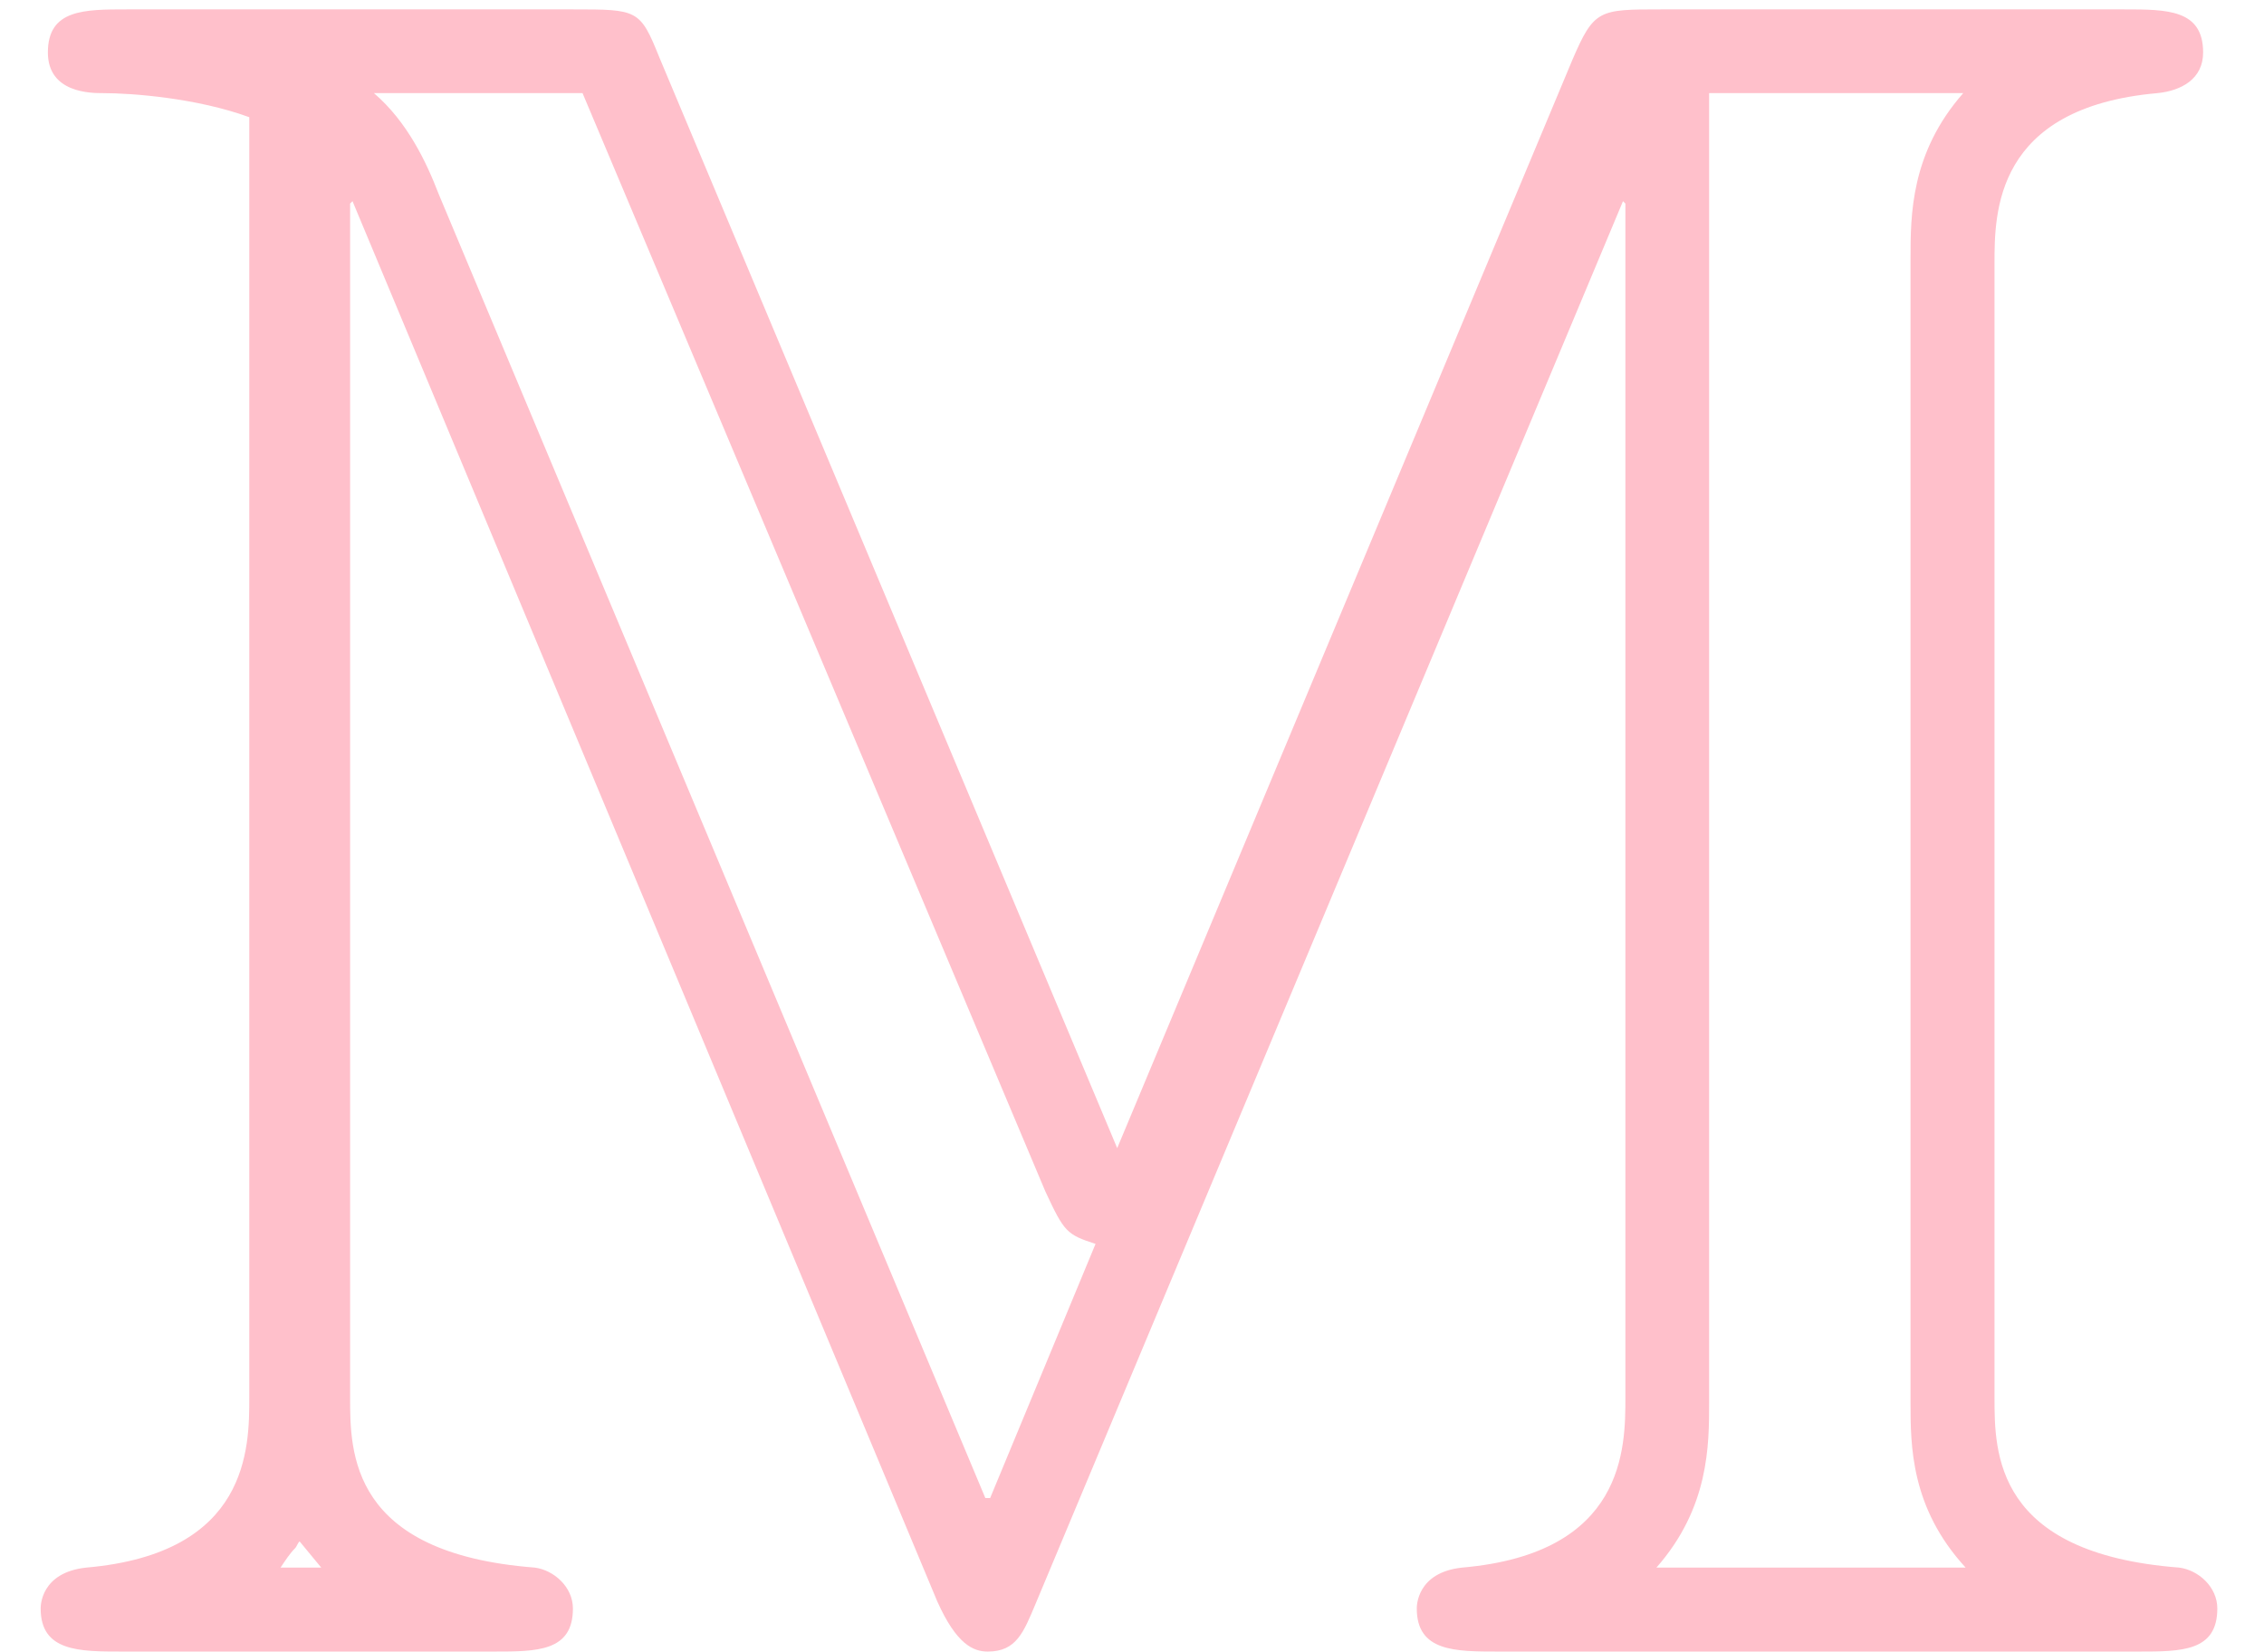
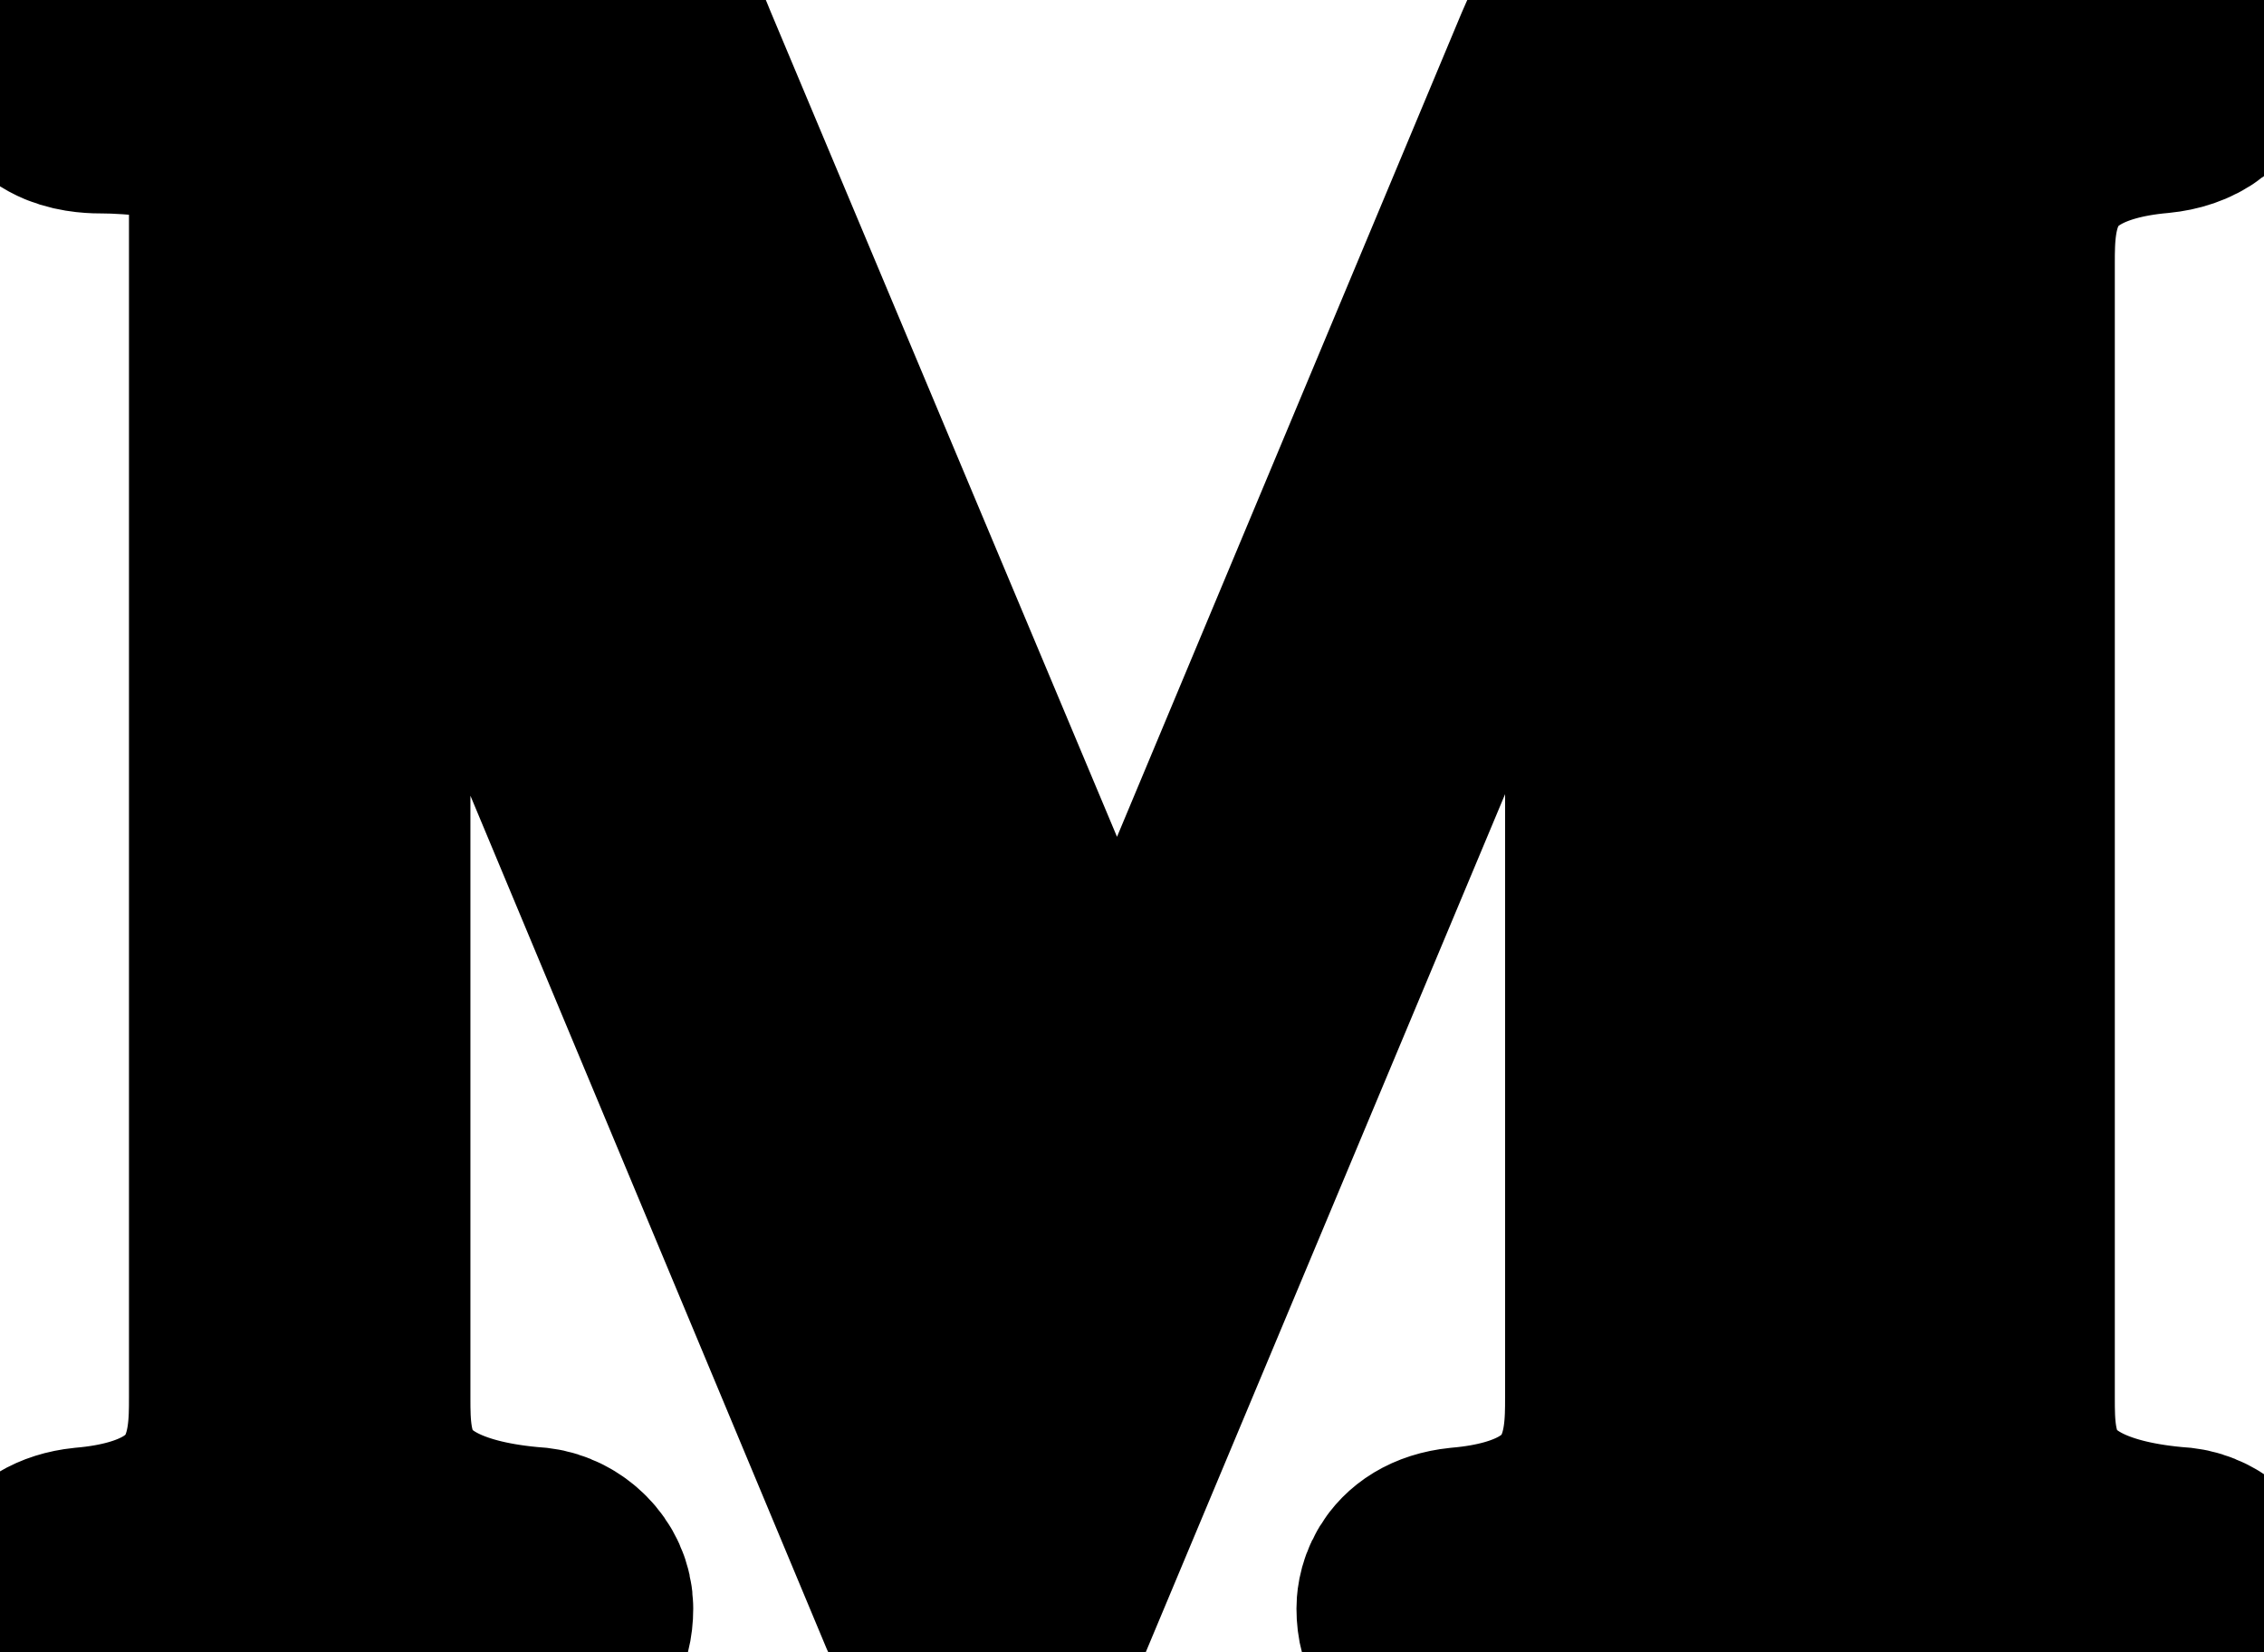
<svg xmlns="http://www.w3.org/2000/svg" xmlns:xlink="http://www.w3.org/1999/xlink" version="1.1" width="9.409pt" height="6.863pt" viewBox="167.151 -6.863 9.409 6.863">
  <defs>
-     <path id="g0-77" style="fill: pink" d="M4.643-2.092L2.74-6.625C2.66-6.824 2.65-6.824 2.381-6.824H.528C.349-6.824 .199-6.824 .199-6.645C.199-6.476 .379-6.476 .428-6.476C.548-6.476 .817-6.456 1.036-6.376V-1.056C1.036-.847 1.036-.408 .359-.349C.169-.329 .169-.189 .169-.179C.169 0 .329 0 .508 0H2.052C2.232 0 2.381 0 2.381-.179C2.381-.269 2.301-.339 2.222-.349C1.455-.408 1.455-.827 1.455-1.056V-6.017L1.465-6.027L3.895-.209C3.975-.03 4.045 0 4.105 0C4.224 0 4.254-.08 4.304-.199L6.745-6.027L6.755-6.017V-1.056C6.755-.847 6.755-.408 6.077-.349C5.888-.329 5.888-.189 5.888-.179C5.888 0 6.047 0 6.227 0H8.887C9.066 0 9.215 0 9.215-.179C9.215-.269 9.136-.339 9.056-.349C8.289-.408 8.289-.827 8.289-1.056V-5.768C8.289-5.978 8.289-6.416 8.966-6.476C9.066-6.486 9.156-6.535 9.156-6.645C9.156-6.824 9.006-6.824 8.827-6.824H6.904C6.645-6.824 6.625-6.824 6.535-6.615L4.643-2.092ZM4.344-1.913C4.423-1.743 4.433-1.733 4.553-1.694L4.115-.638H4.095L1.823-6.057C1.773-6.187 1.694-6.356 1.554-6.476H2.421L4.344-1.913ZM1.335-.349H1.166C1.186-.379 1.205-.408 1.225-.428C1.235-.438 1.235-.448 1.245-.458L1.335-.349ZM7.103-6.476H8.159C7.94-6.227 7.94-5.968 7.94-5.788V-1.036C7.94-.857 7.94-.598 8.169-.349H6.884C7.103-.598 7.103-.857 7.103-1.036V-6.476Z" />
+     <path id="g0-77" stroke="currentColor" d="M4.643-2.092L2.74-6.625C2.66-6.824 2.65-6.824 2.381-6.824H.528C.349-6.824 .199-6.824 .199-6.645C.199-6.476 .379-6.476 .428-6.476C.548-6.476 .817-6.456 1.036-6.376V-1.056C1.036-.847 1.036-.408 .359-.349C.169-.329 .169-.189 .169-.179C.169 0 .329 0 .508 0H2.052C2.232 0 2.381 0 2.381-.179C2.381-.269 2.301-.339 2.222-.349C1.455-.408 1.455-.827 1.455-1.056V-6.017L1.465-6.027L3.895-.209C3.975-.03 4.045 0 4.105 0C4.224 0 4.254-.08 4.304-.199L6.745-6.027L6.755-6.017V-1.056C6.755-.847 6.755-.408 6.077-.349C5.888-.329 5.888-.189 5.888-.179C5.888 0 6.047 0 6.227 0H8.887C9.066 0 9.215 0 9.215-.179C9.215-.269 9.136-.339 9.056-.349C8.289-.408 8.289-.827 8.289-1.056V-5.768C8.289-5.978 8.289-6.416 8.966-6.476C9.066-6.486 9.156-6.535 9.156-6.645C9.156-6.824 9.006-6.824 8.827-6.824H6.904C6.645-6.824 6.625-6.824 6.535-6.615L4.643-2.092ZM4.344-1.913C4.423-1.743 4.433-1.733 4.553-1.694L4.115-.638H4.095L1.823-6.057C1.773-6.187 1.694-6.356 1.554-6.476H2.421L4.344-1.913ZM1.335-.349H1.166C1.186-.379 1.205-.408 1.225-.428C1.235-.438 1.235-.448 1.245-.458L1.335-.349ZM7.103-6.476H8.159C7.94-6.227 7.94-5.968 7.94-5.788V-1.036C7.94-.857 7.94-.598 8.169-.349H6.884C7.103-.598 7.103-.857 7.103-1.036V-6.476Z" />
  </defs>
  <g id="page1">
    <use x="167.151" y="0" xlink:href="#g0-77" />
  </g>
</svg>
